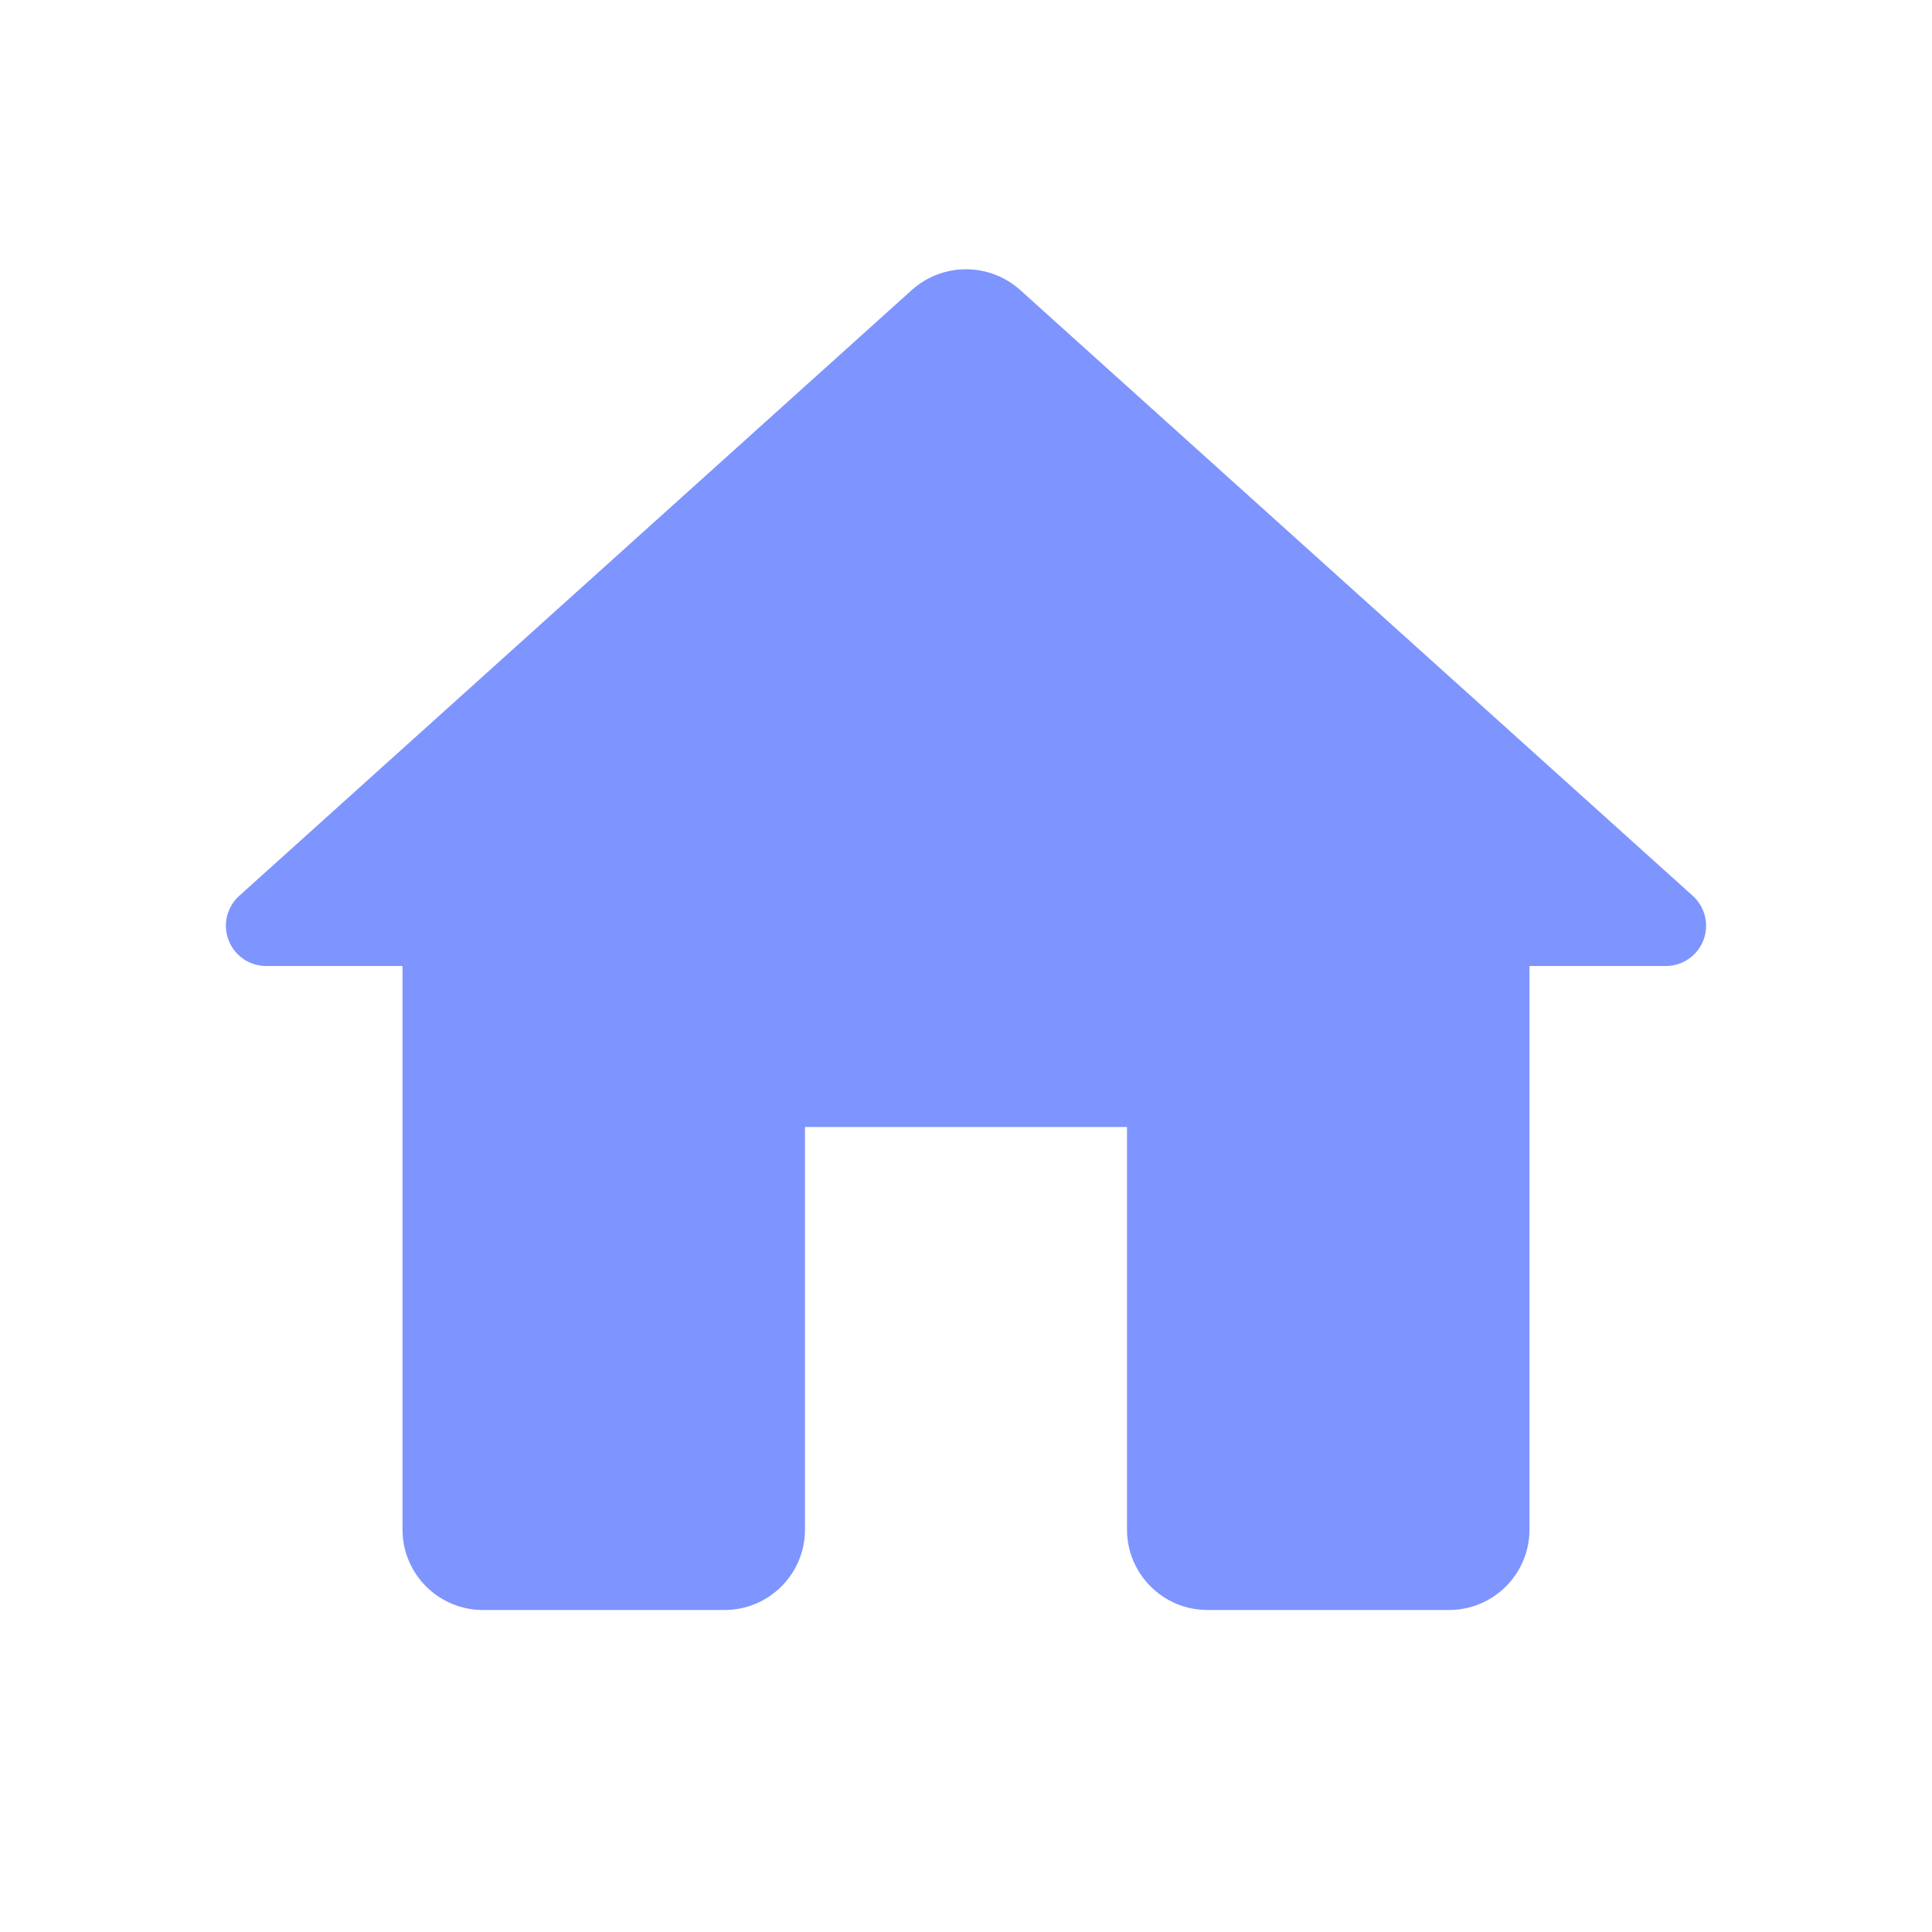
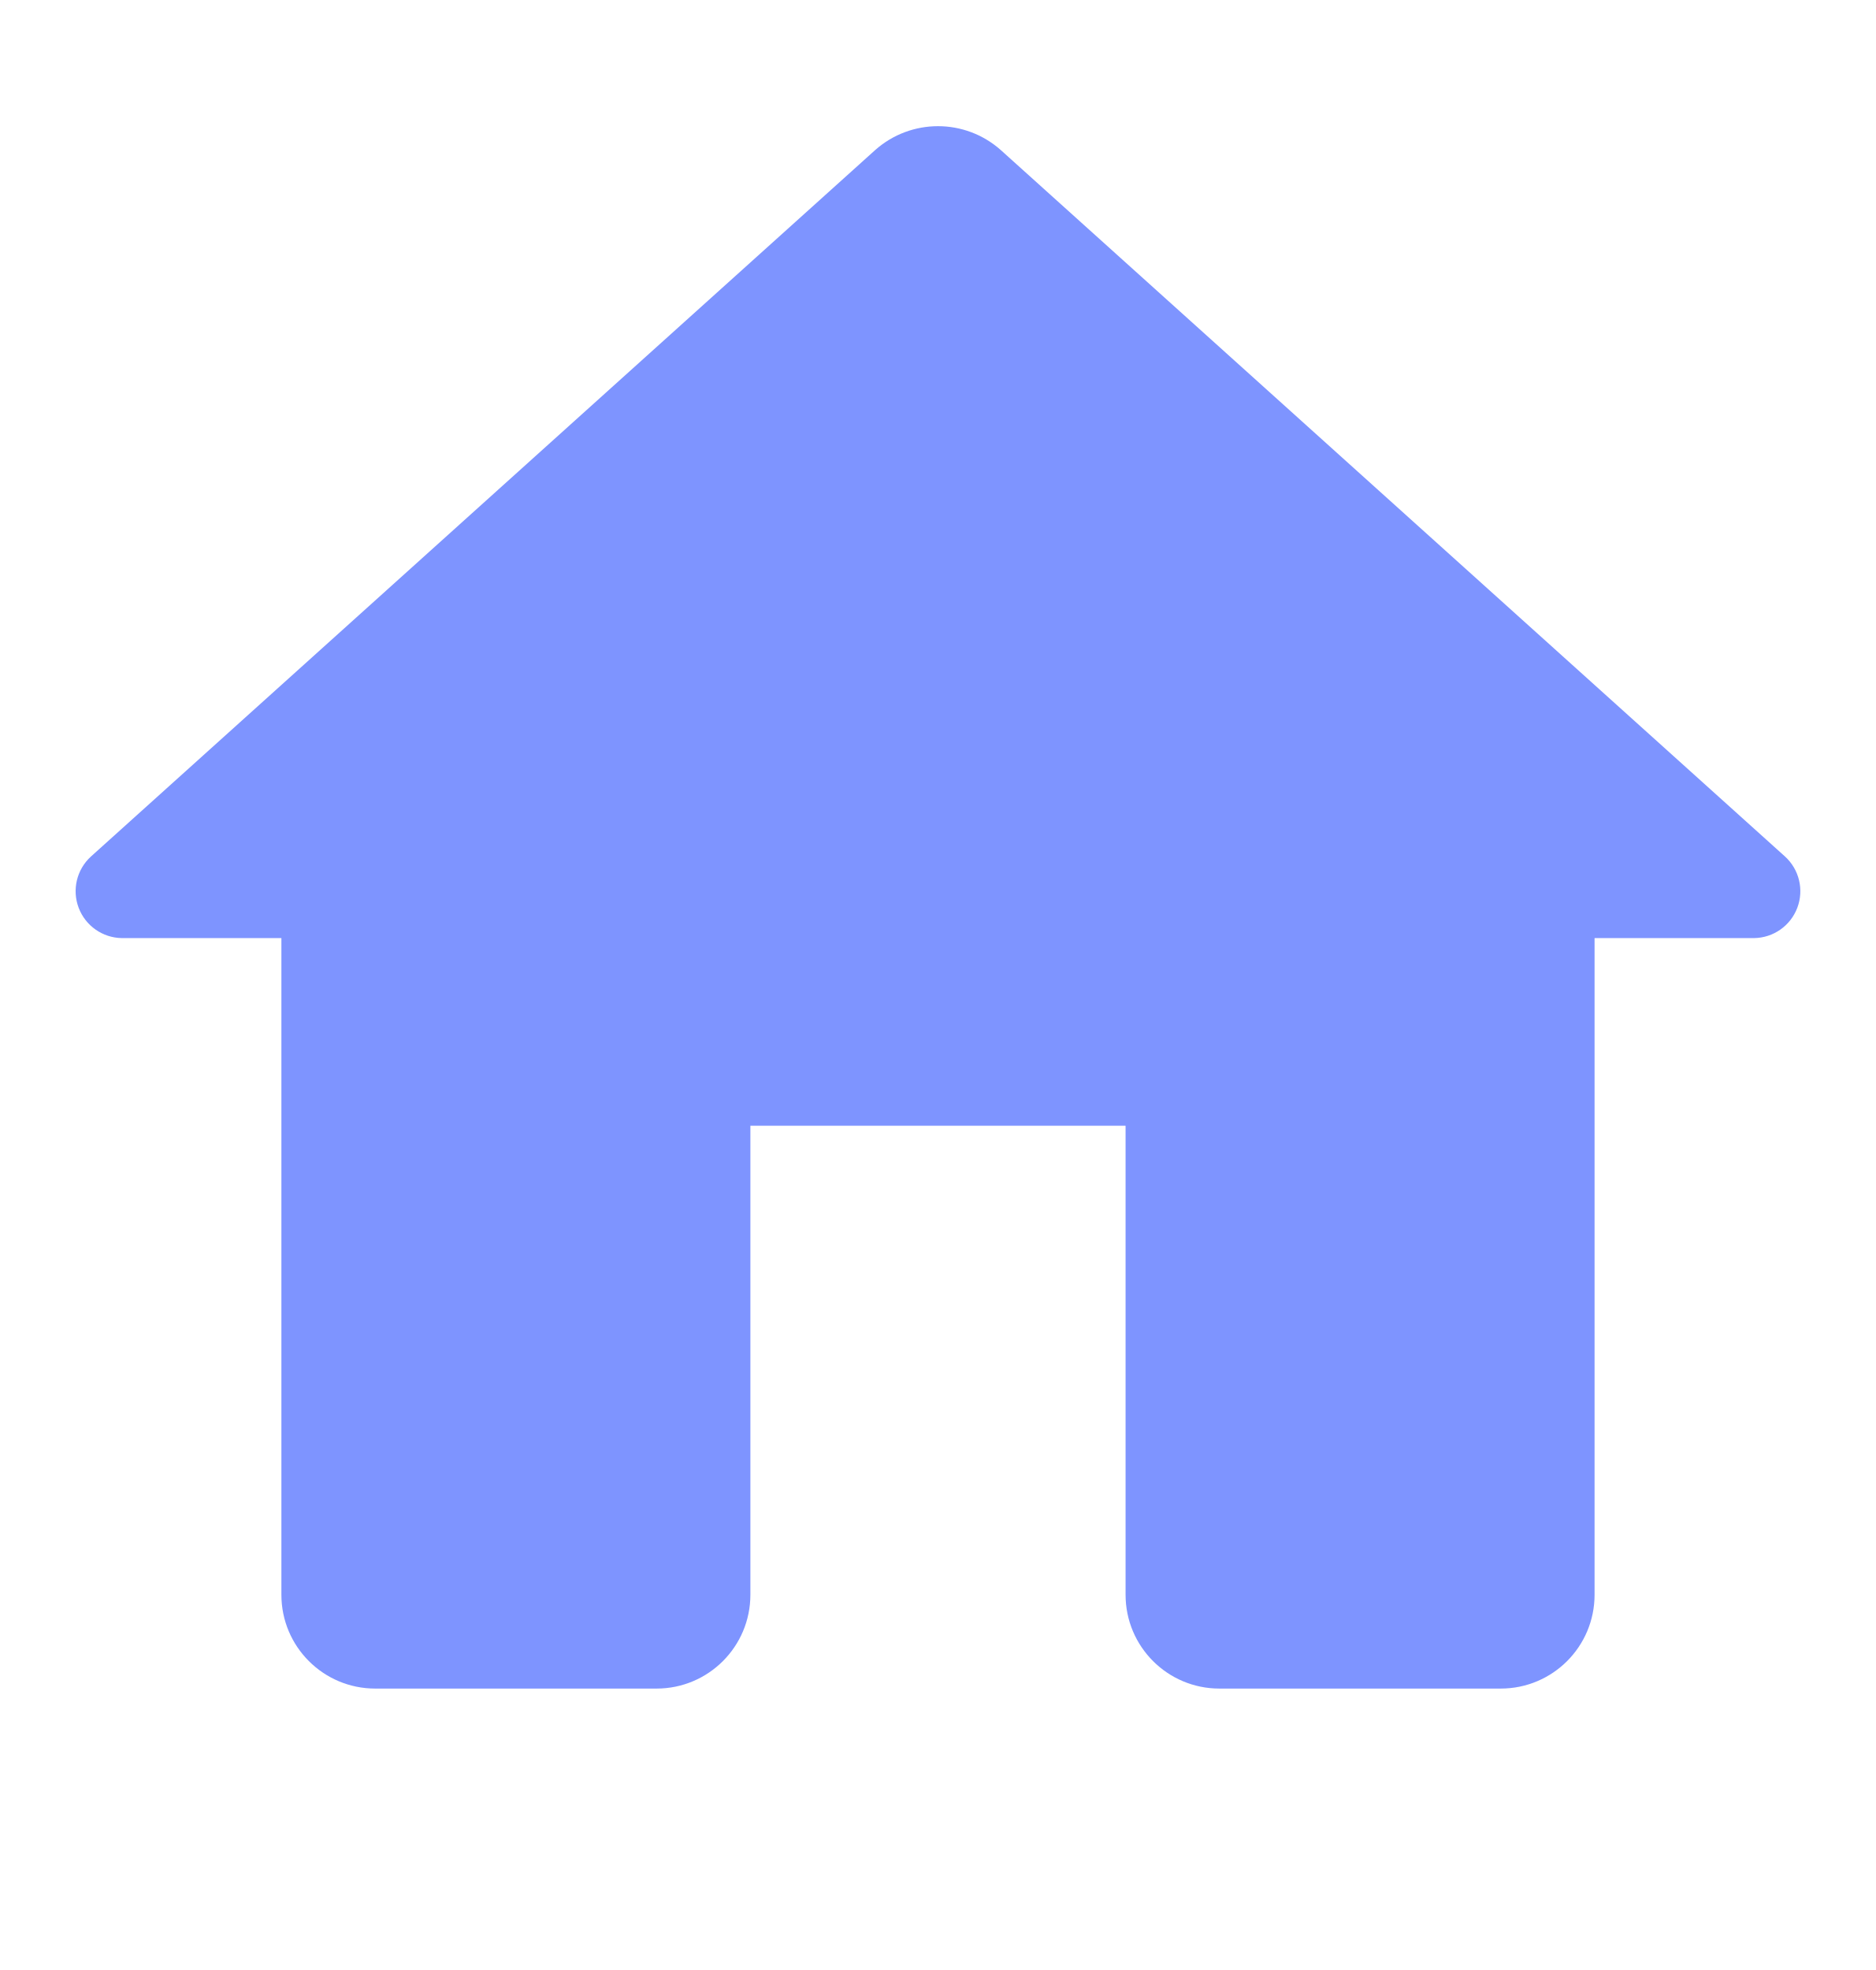
- <svg xmlns="http://www.w3.org/2000/svg" id="home-24px" width="24" height="24" viewBox="0 0 24 24">
-   <path id="Path_2168" data-name="Path 2168" d="M0,0H24V24H0Z" fill="none" />
-   <path id="Path_2169" data-name="Path 2169" d="M10,19V14h4v5a1,1,0,0,0,1,1h3a1,1,0,0,0,1-1V12h1.7a.5.5,0,0,0,.33-.87L12.67,3.6a1.008,1.008,0,0,0-1.34,0L2.97,11.13A.5.5,0,0,0,3.3,12H5v7a1,1,0,0,0,1,1H9A1,1,0,0,0,10,19Z" fill="#7e94ff" />
+ <svg xmlns="http://www.w3.org/2000/svg" id="home-24px" width="20" height="21" viewBox="0 0 20 21">
+   <path id="Path_2169" data-name="Path 2169" d="M10,19V14h4v5a1,1,0,0,0,1,1h3a1,1,0,0,0,1-1V12h1.7a.5.5,0,0,0,.33-.87L12.67,3.6a1.008,1.008,0,0,0-1.34,0L2.97,11.13A.5.5,0,0,0,3.3,12H5v7a1,1,0,0,0,1,1H9A1,1,0,0,0,10,19Z" transform="translate(-2 -2)" fill="#7e94ff" />
</svg>
